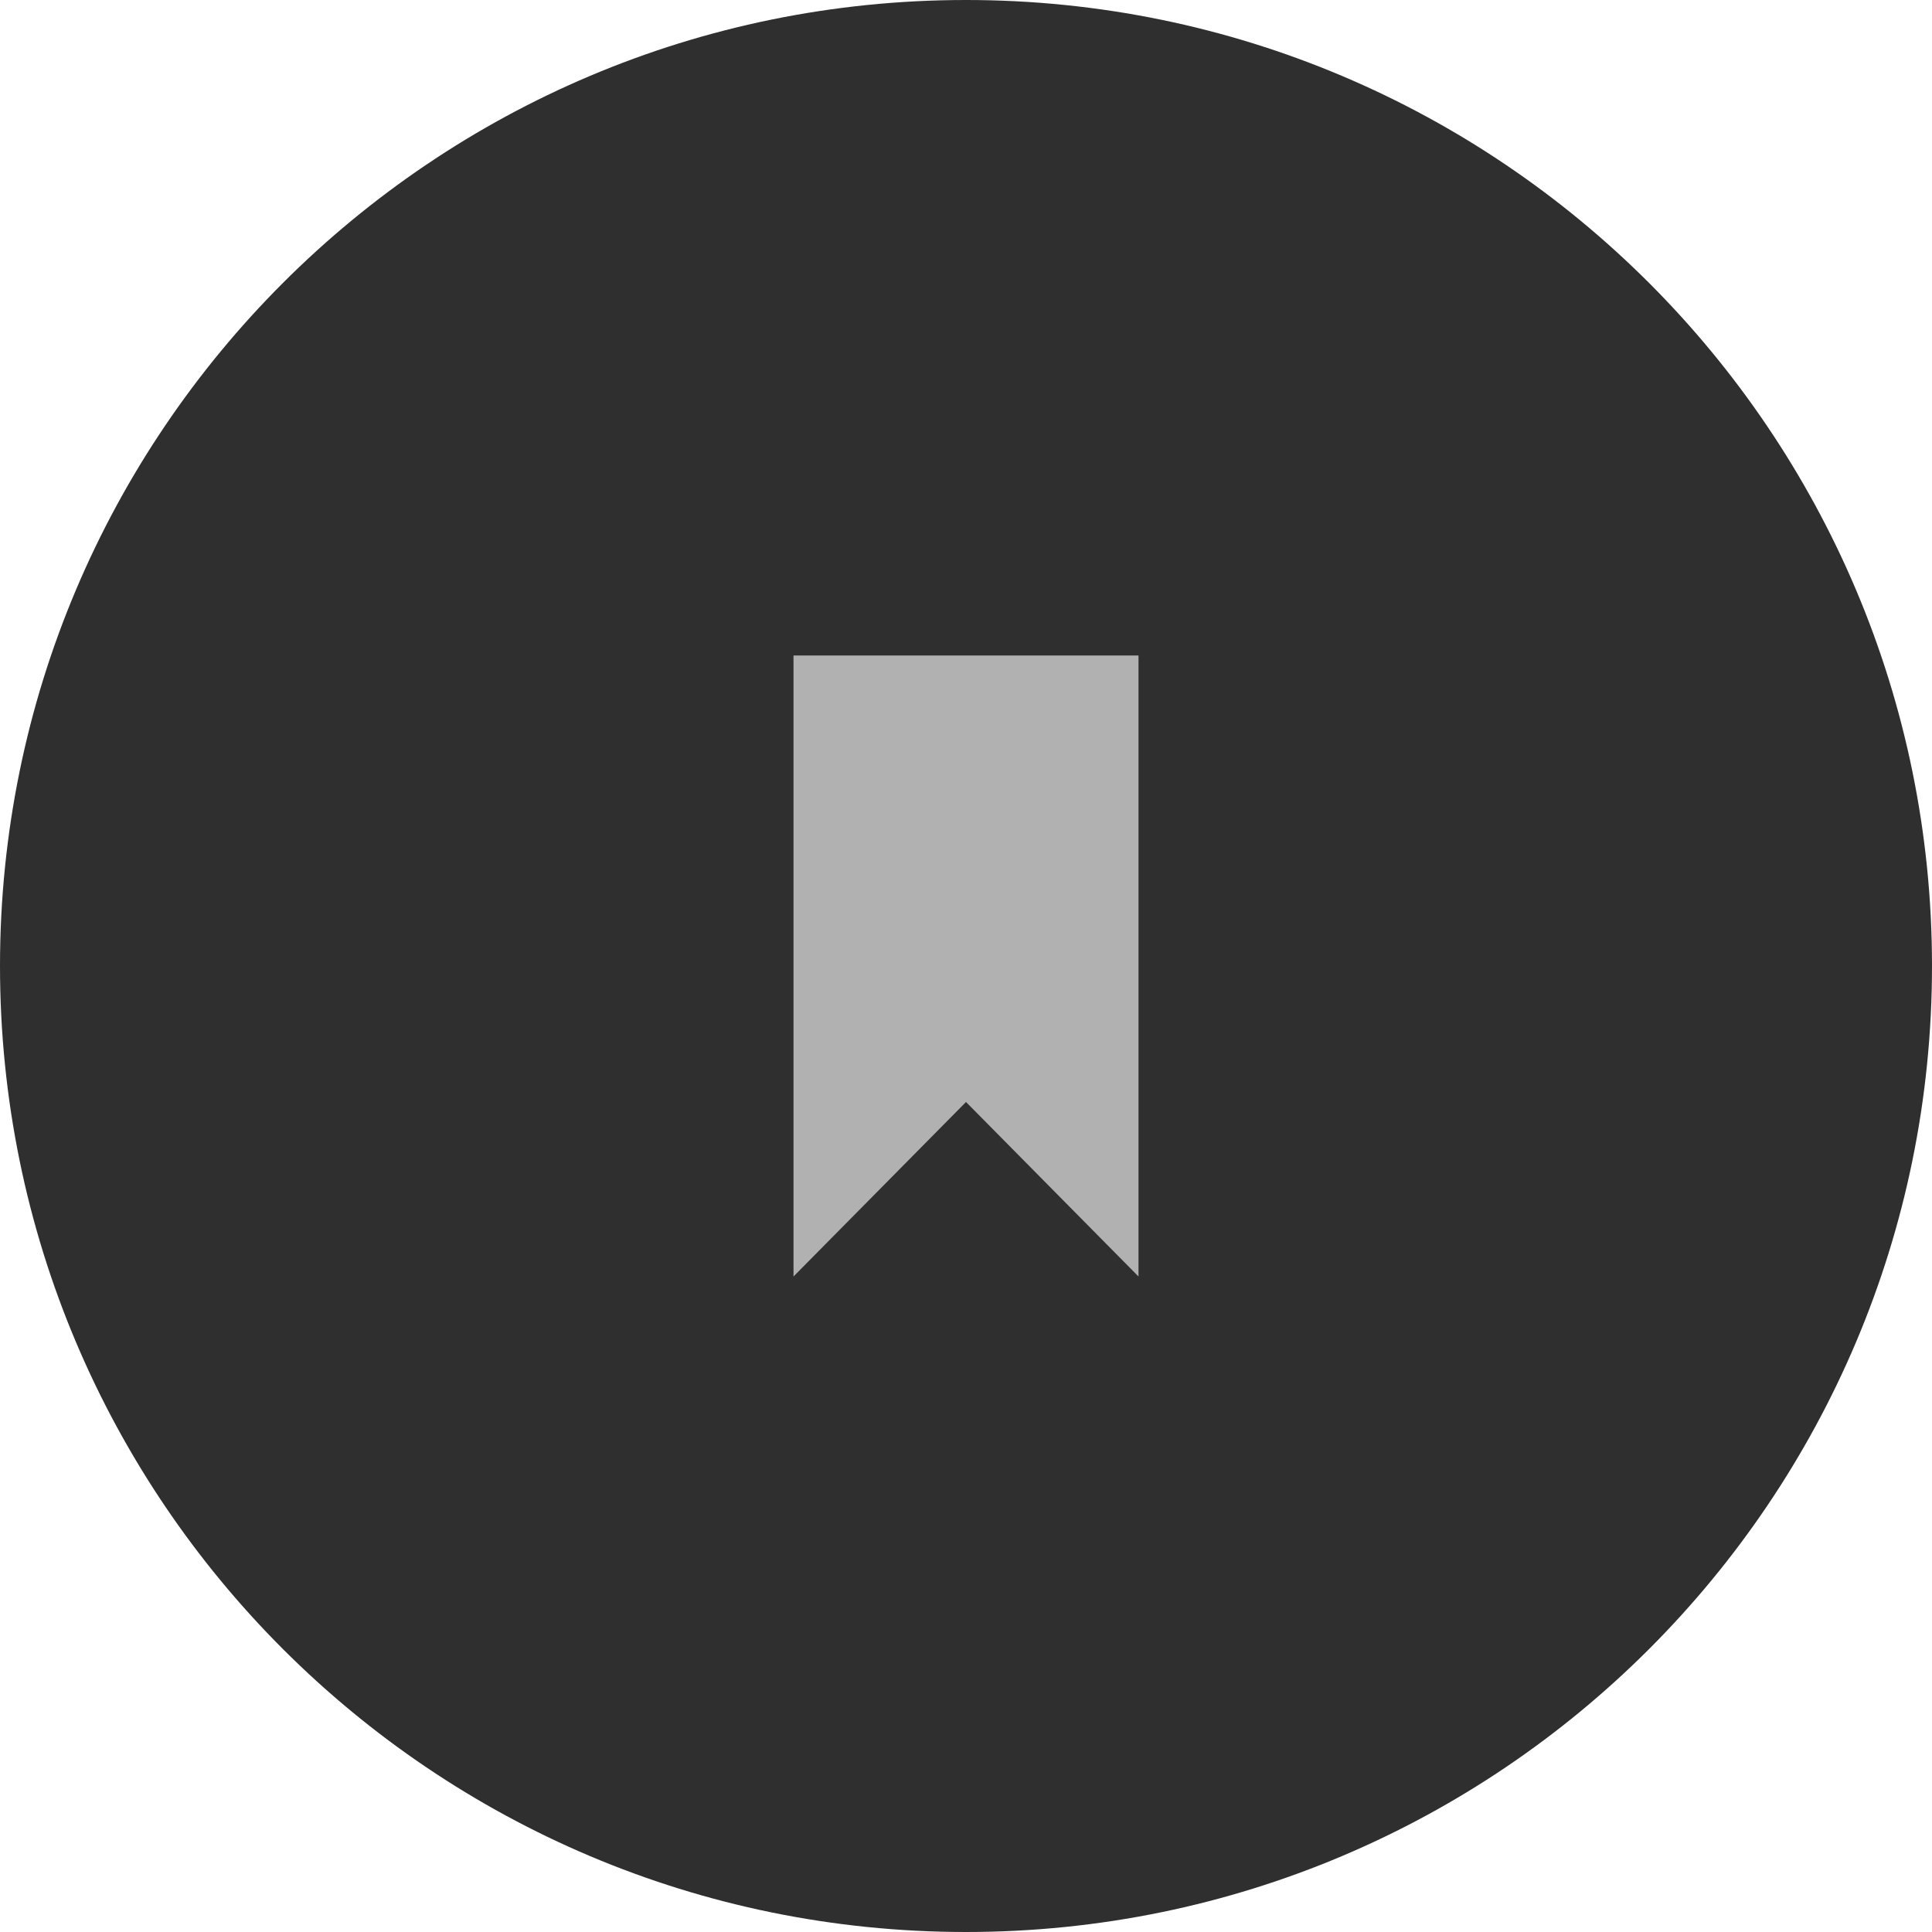
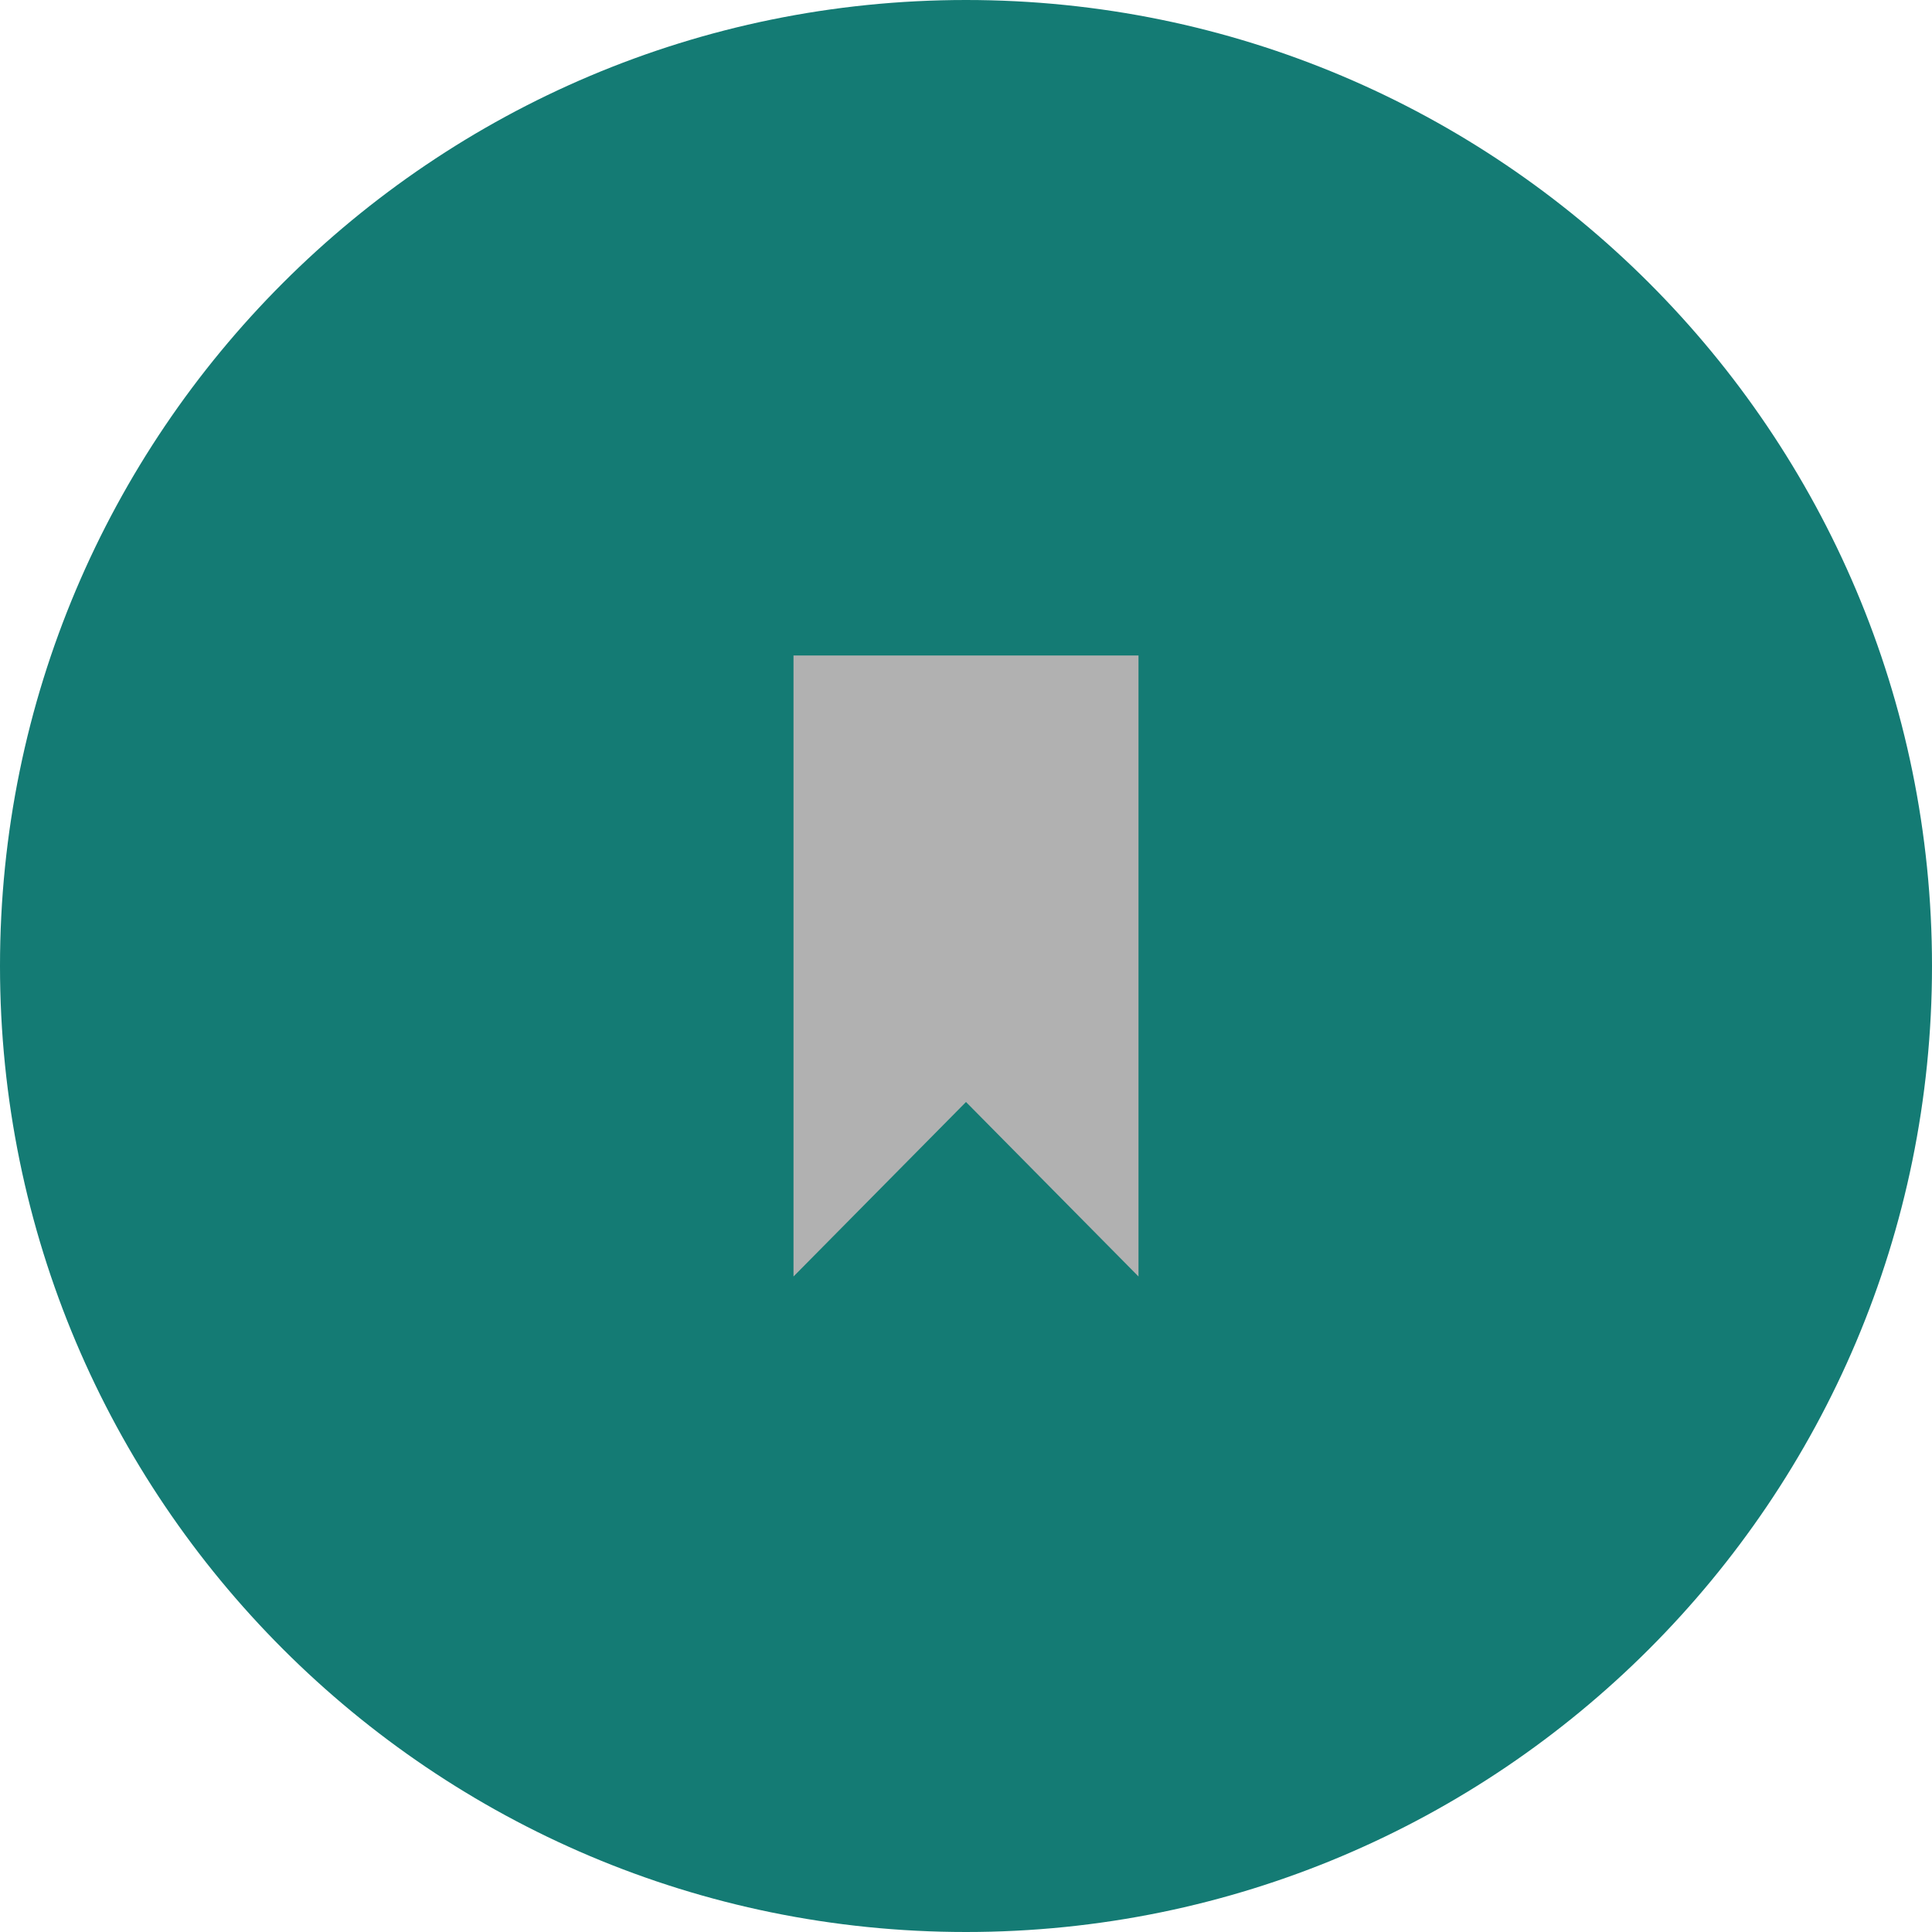
<svg xmlns="http://www.w3.org/2000/svg" width="56" height="56">
  <g fill="none" fill-rule="evenodd">
-     <circle fill="#2F2F2F" cx="28" cy="28" r="28" />
+     <circle fill="#147b74" cx="28" cy="28" r="28" />
    <path fill="#B1B1B1" d="M23 19v18l5-5.058L33 37V19z" />
  </g>
</svg>
